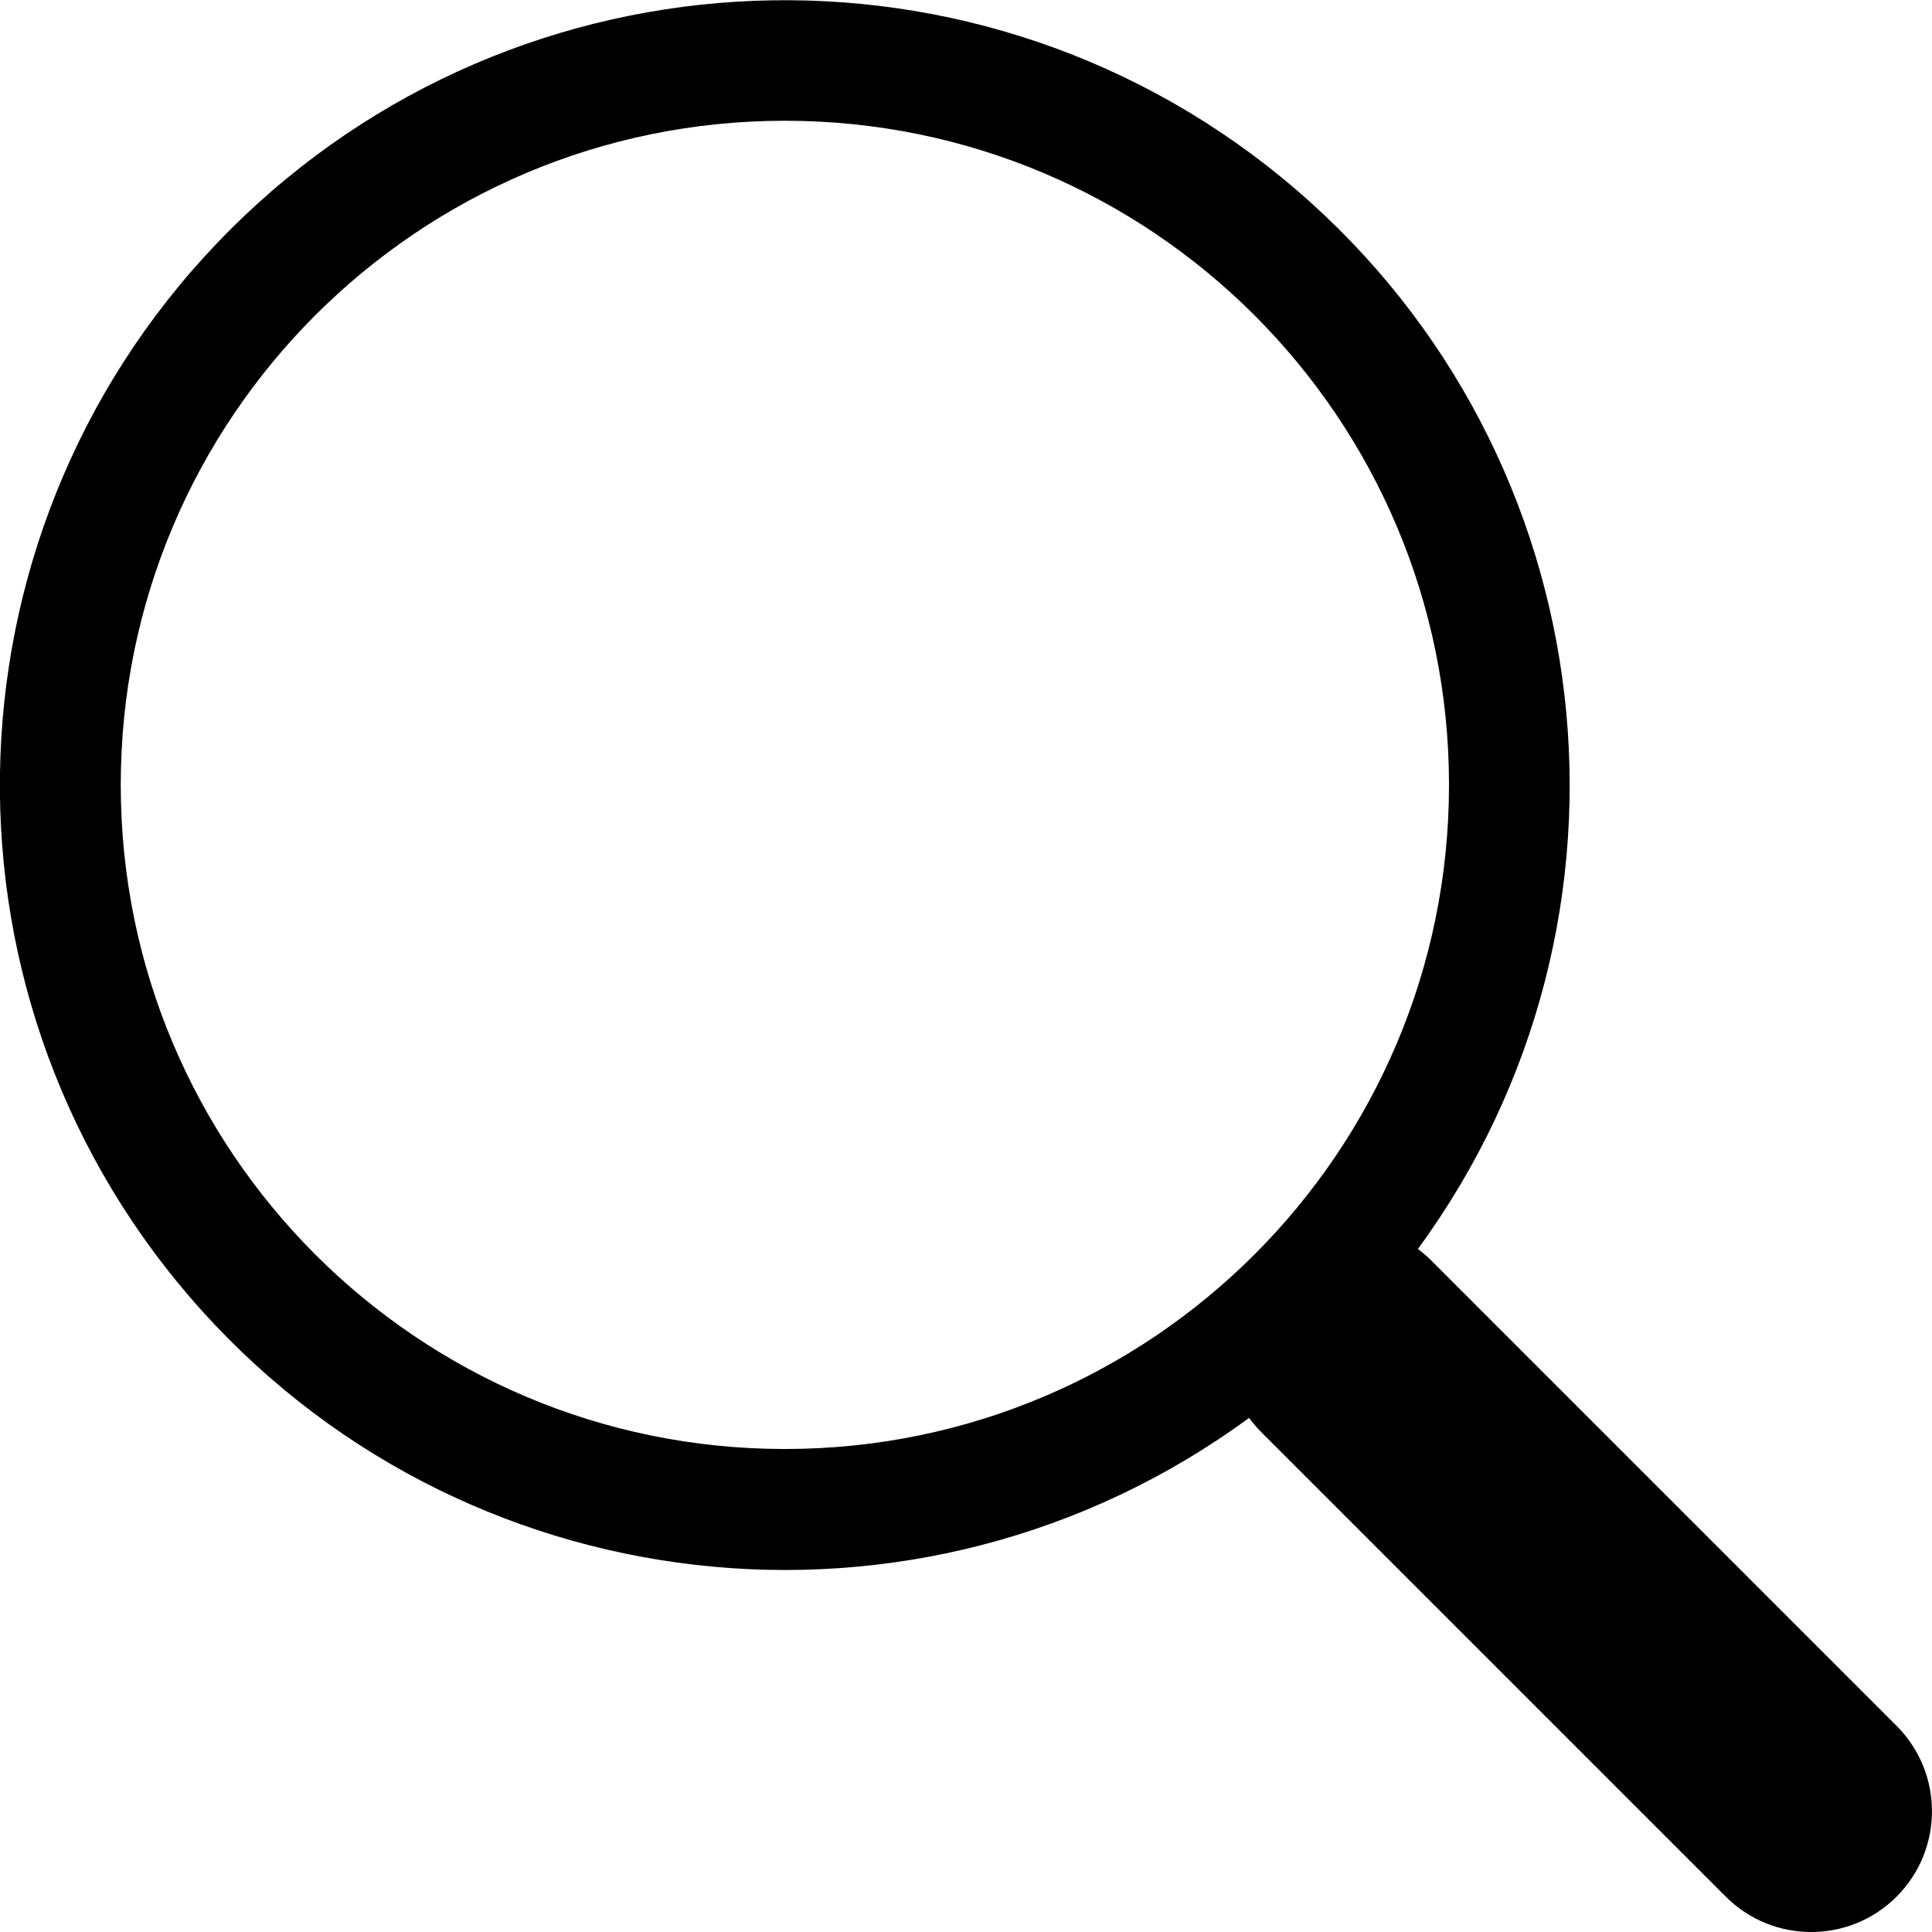
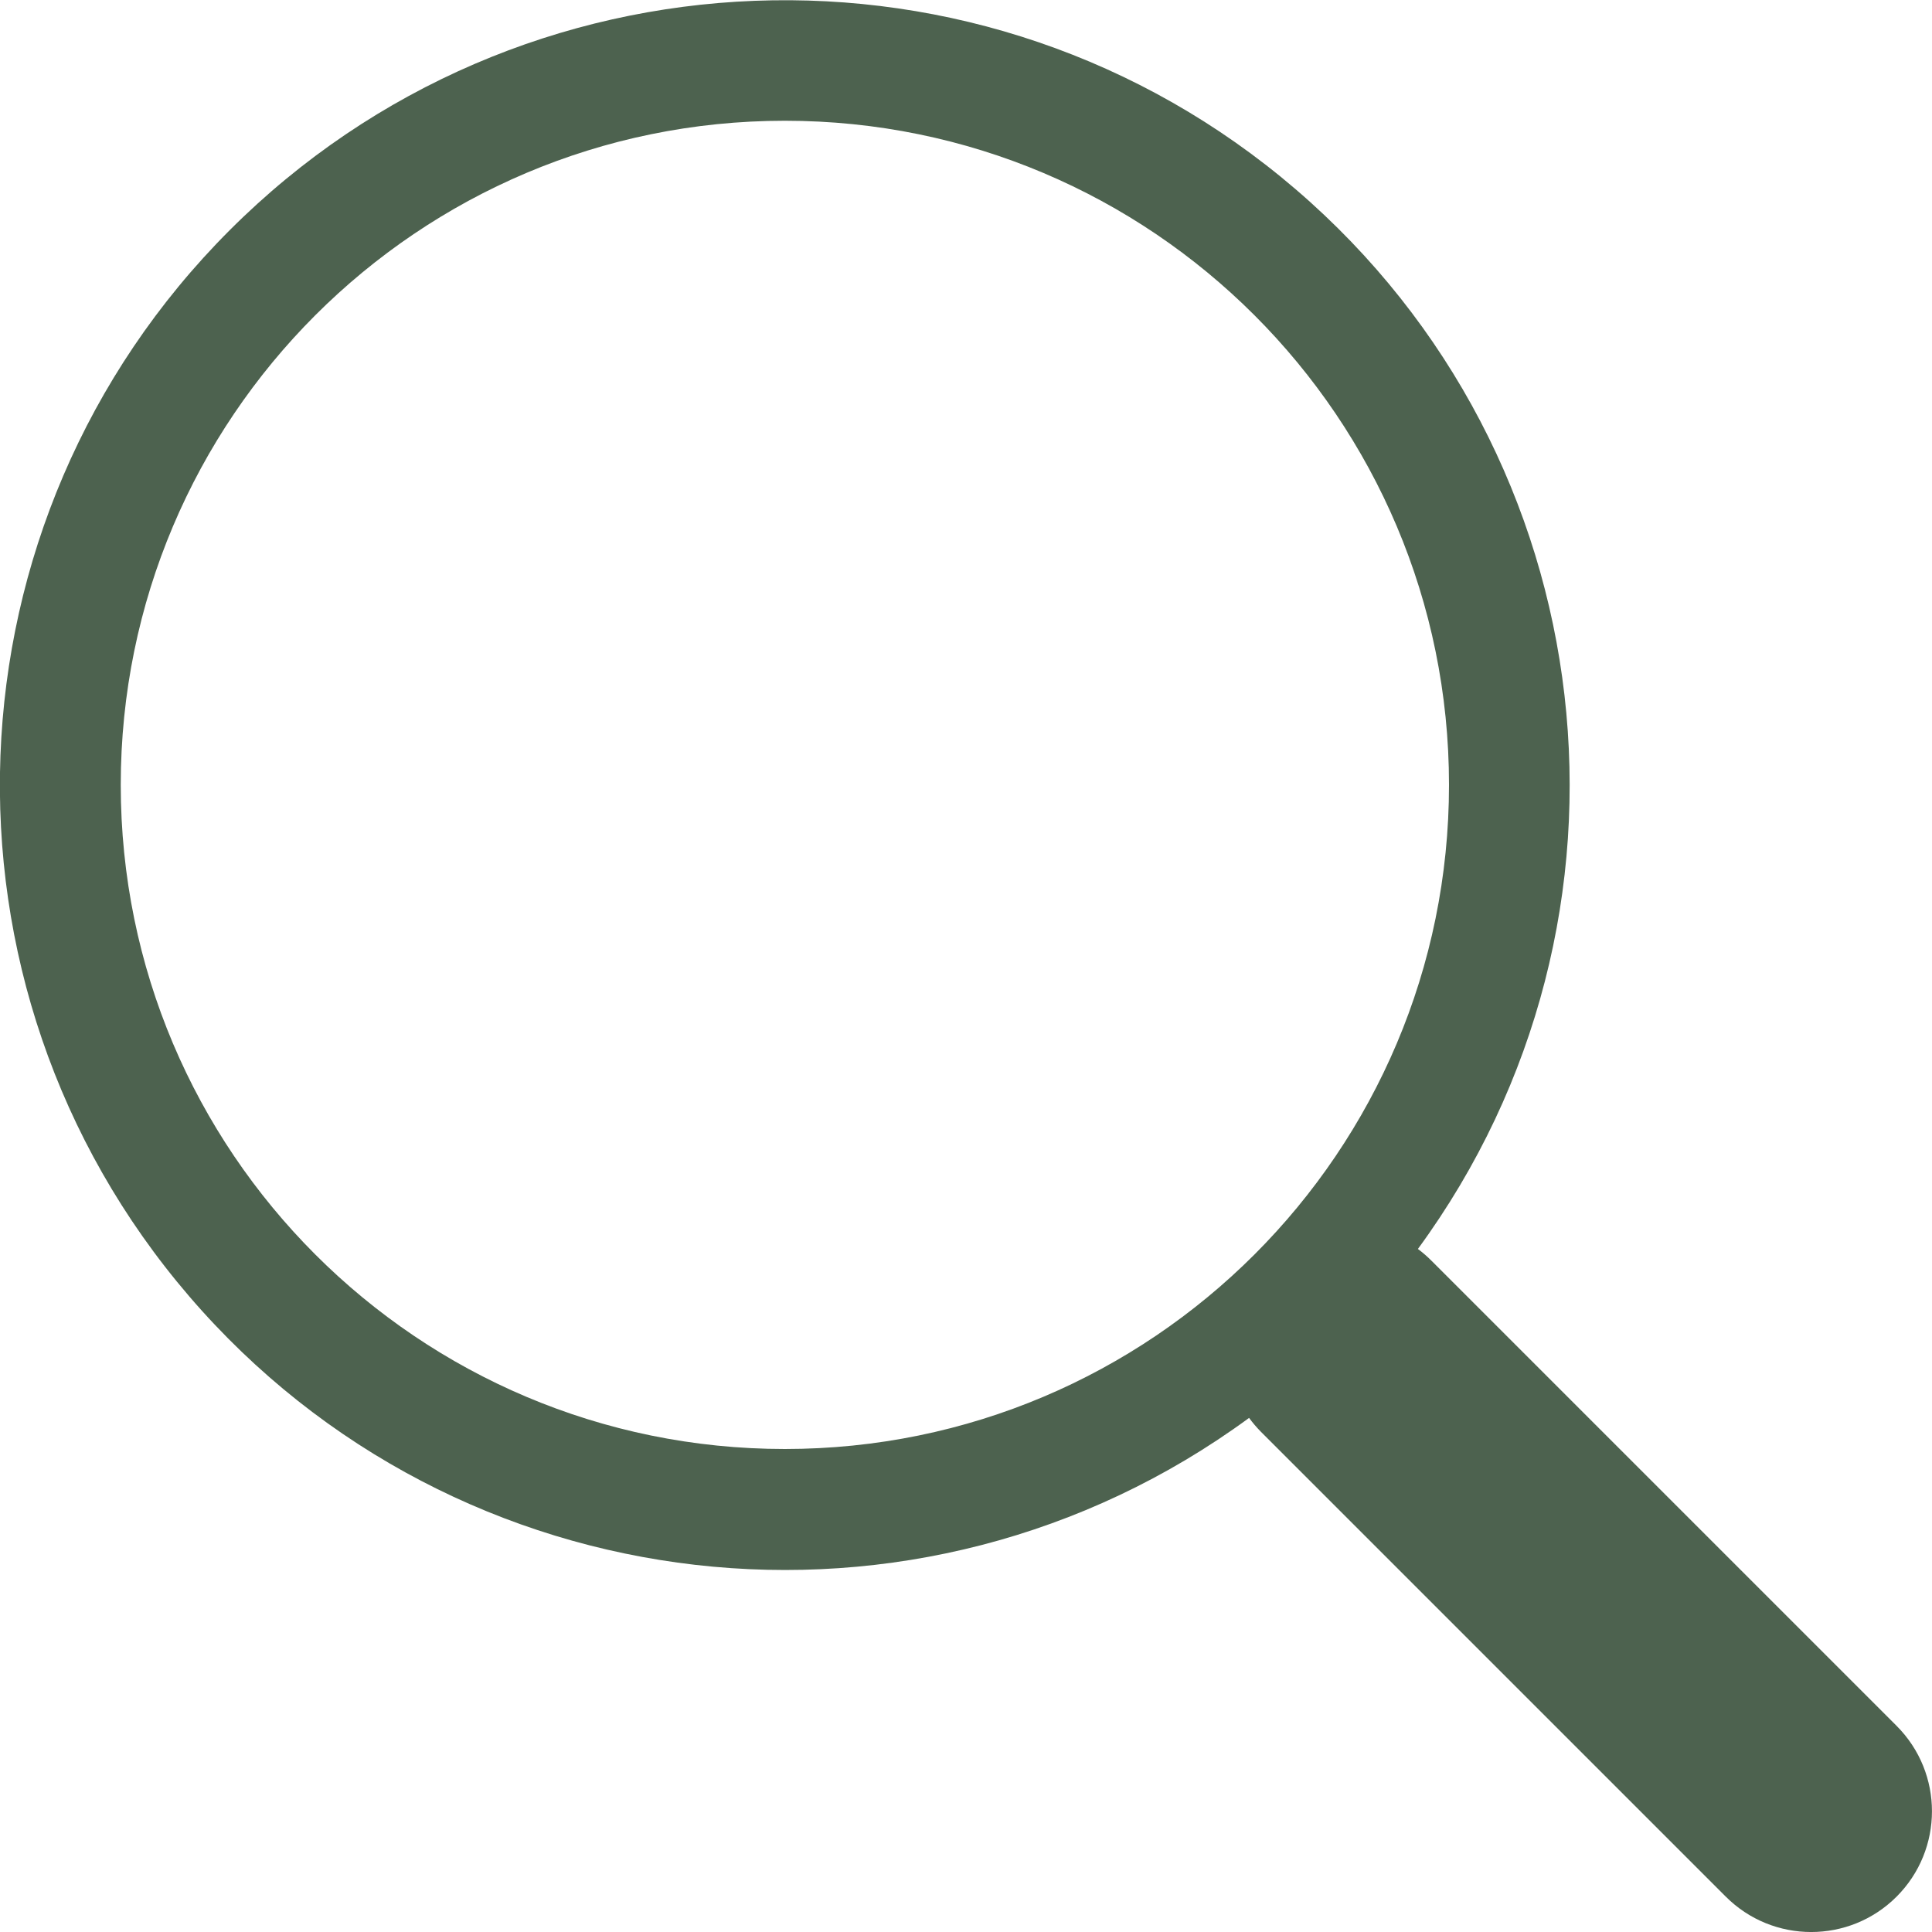
- <svg xmlns="http://www.w3.org/2000/svg" width="16" height="16" fill="currentColor" class="bi bi-search" viewBox="0 0 16 16">
+ <svg xmlns="http://www.w3.org/2000/svg" width="16" height="16" fill="#4d624f" class="bi bi-search" viewBox="0 0 16 16">
  <path d="M11.742 10.344a6.5 6.5 0 1 0-1.397 1.398h-.001q.044.06.098.115l3.85 3.85a1 1 0 0 0 1.415-1.414l-3.85-3.85a1 1 0 0 0-.115-.1zM12 6.5a5.5 5.5 0 1 1-11 0 5.5 5.5 0 0 1 11 0" />
</svg>
